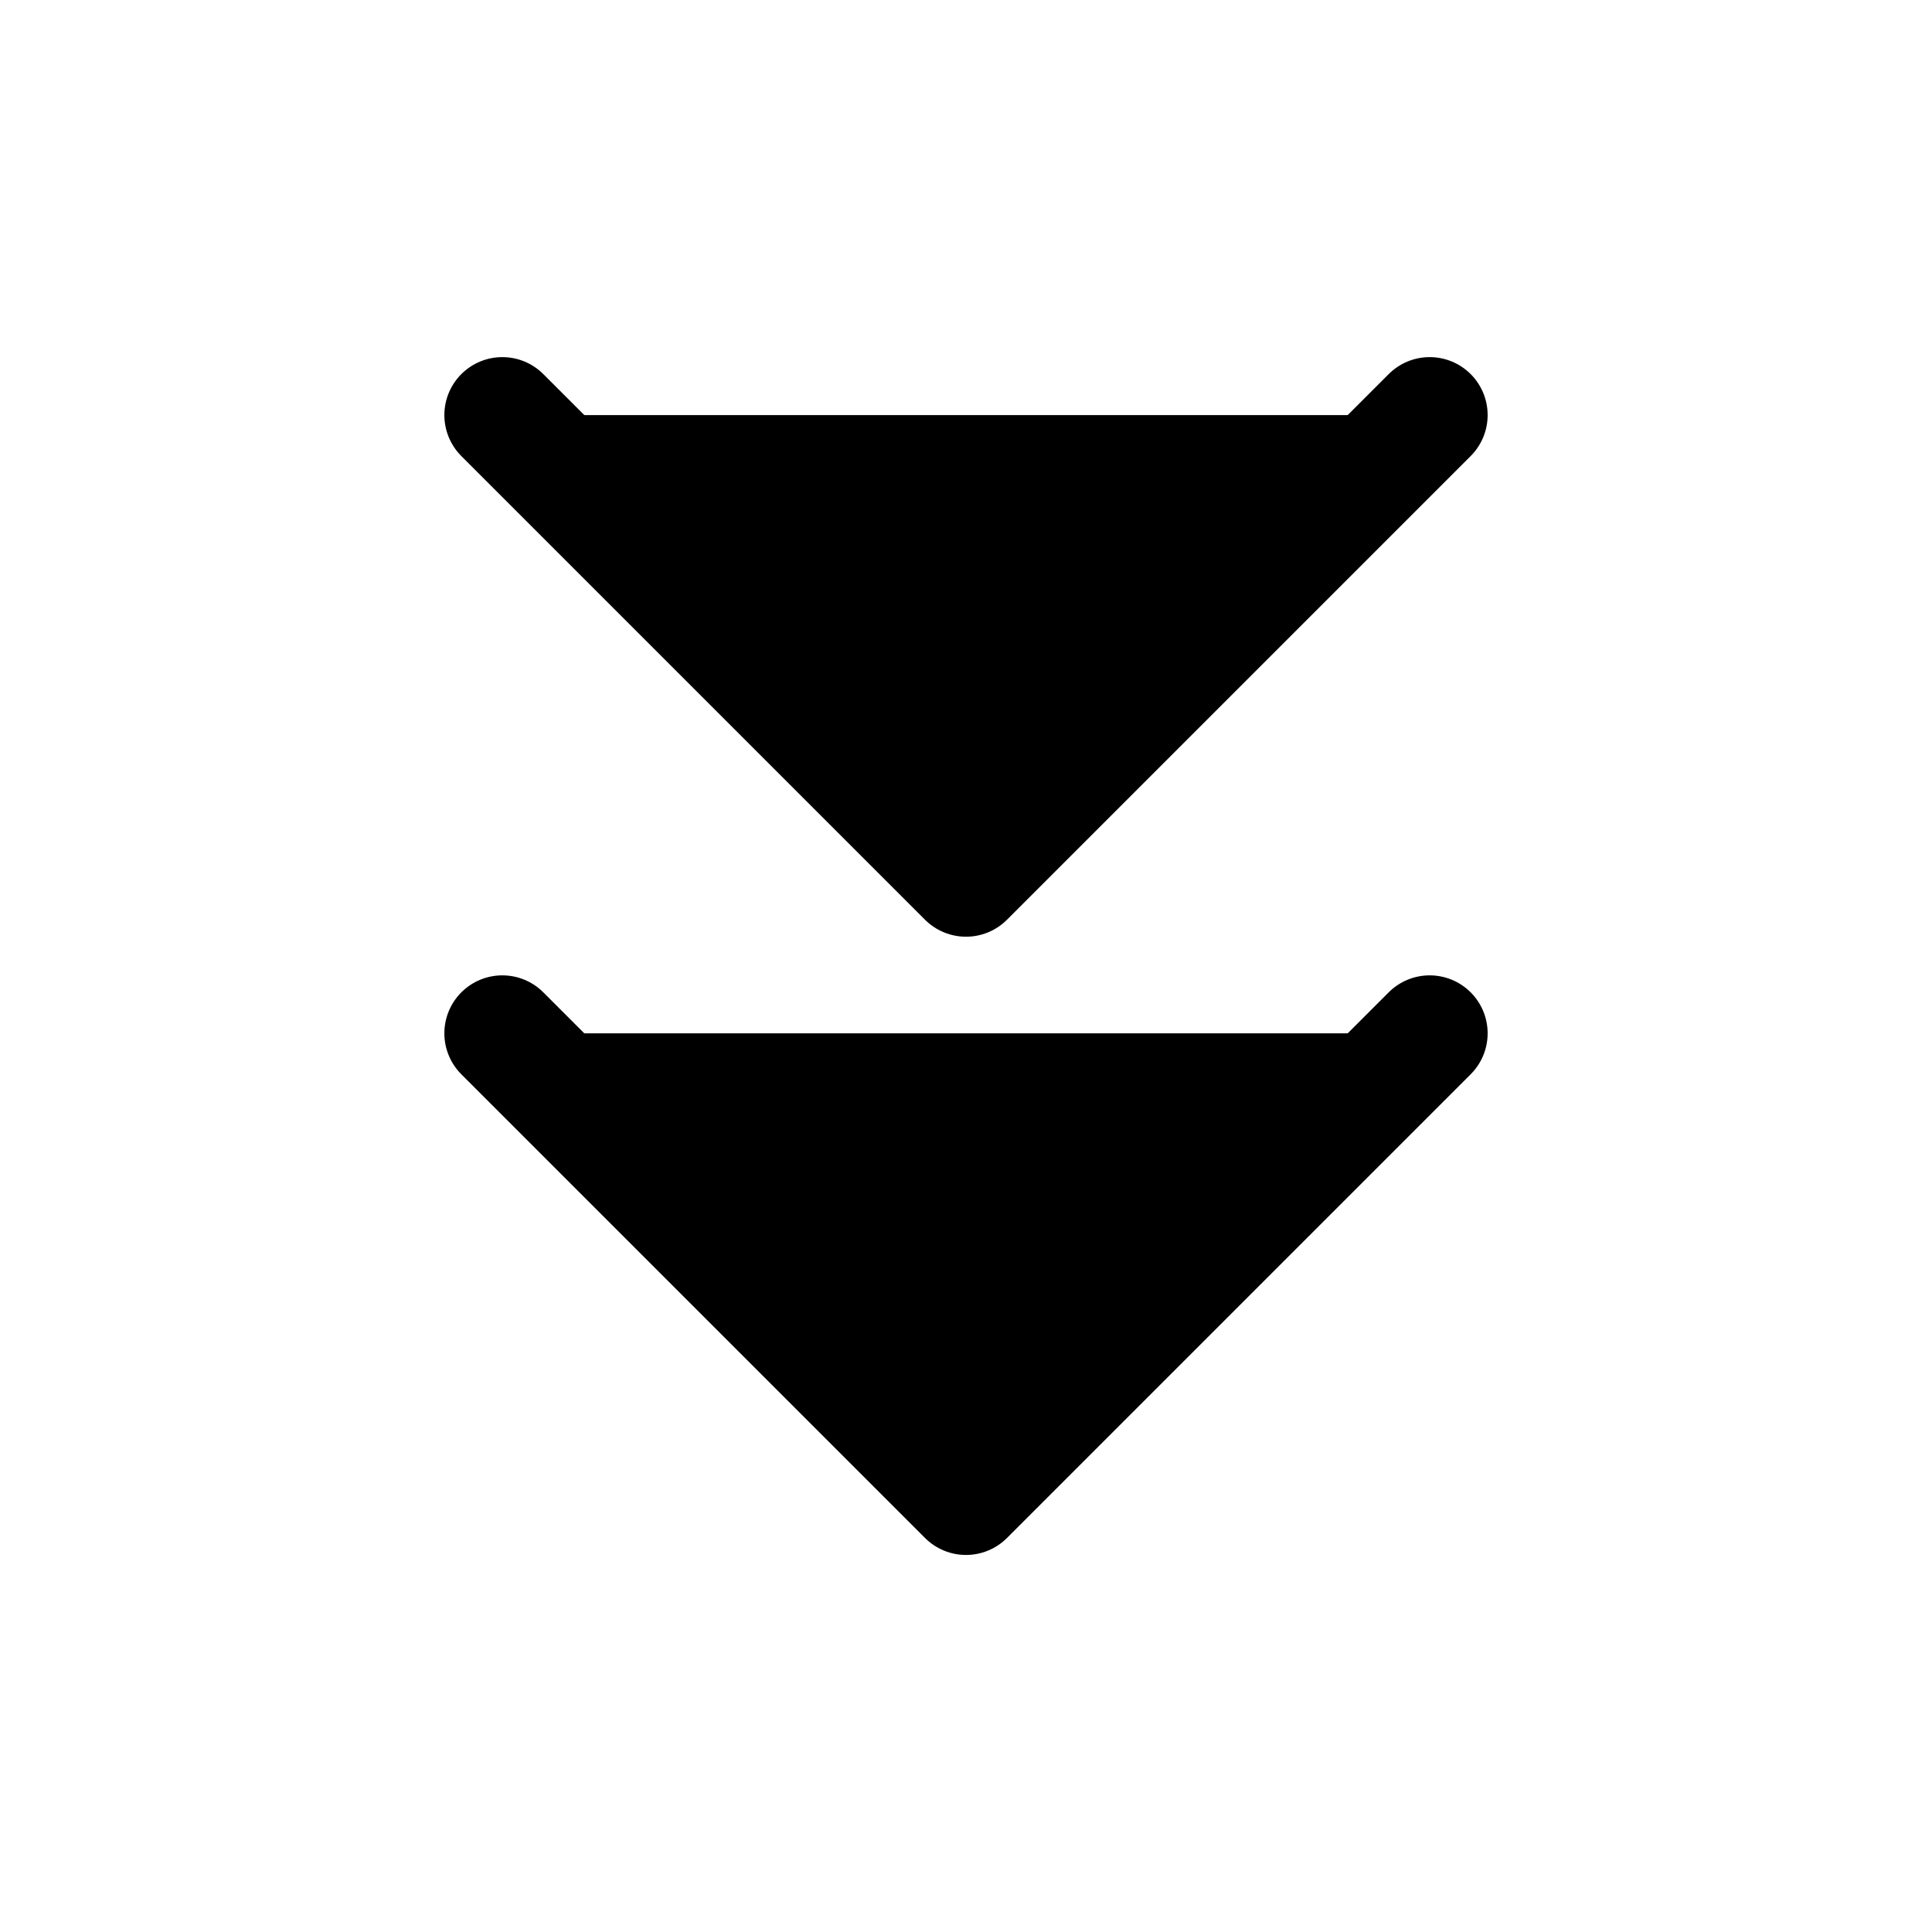
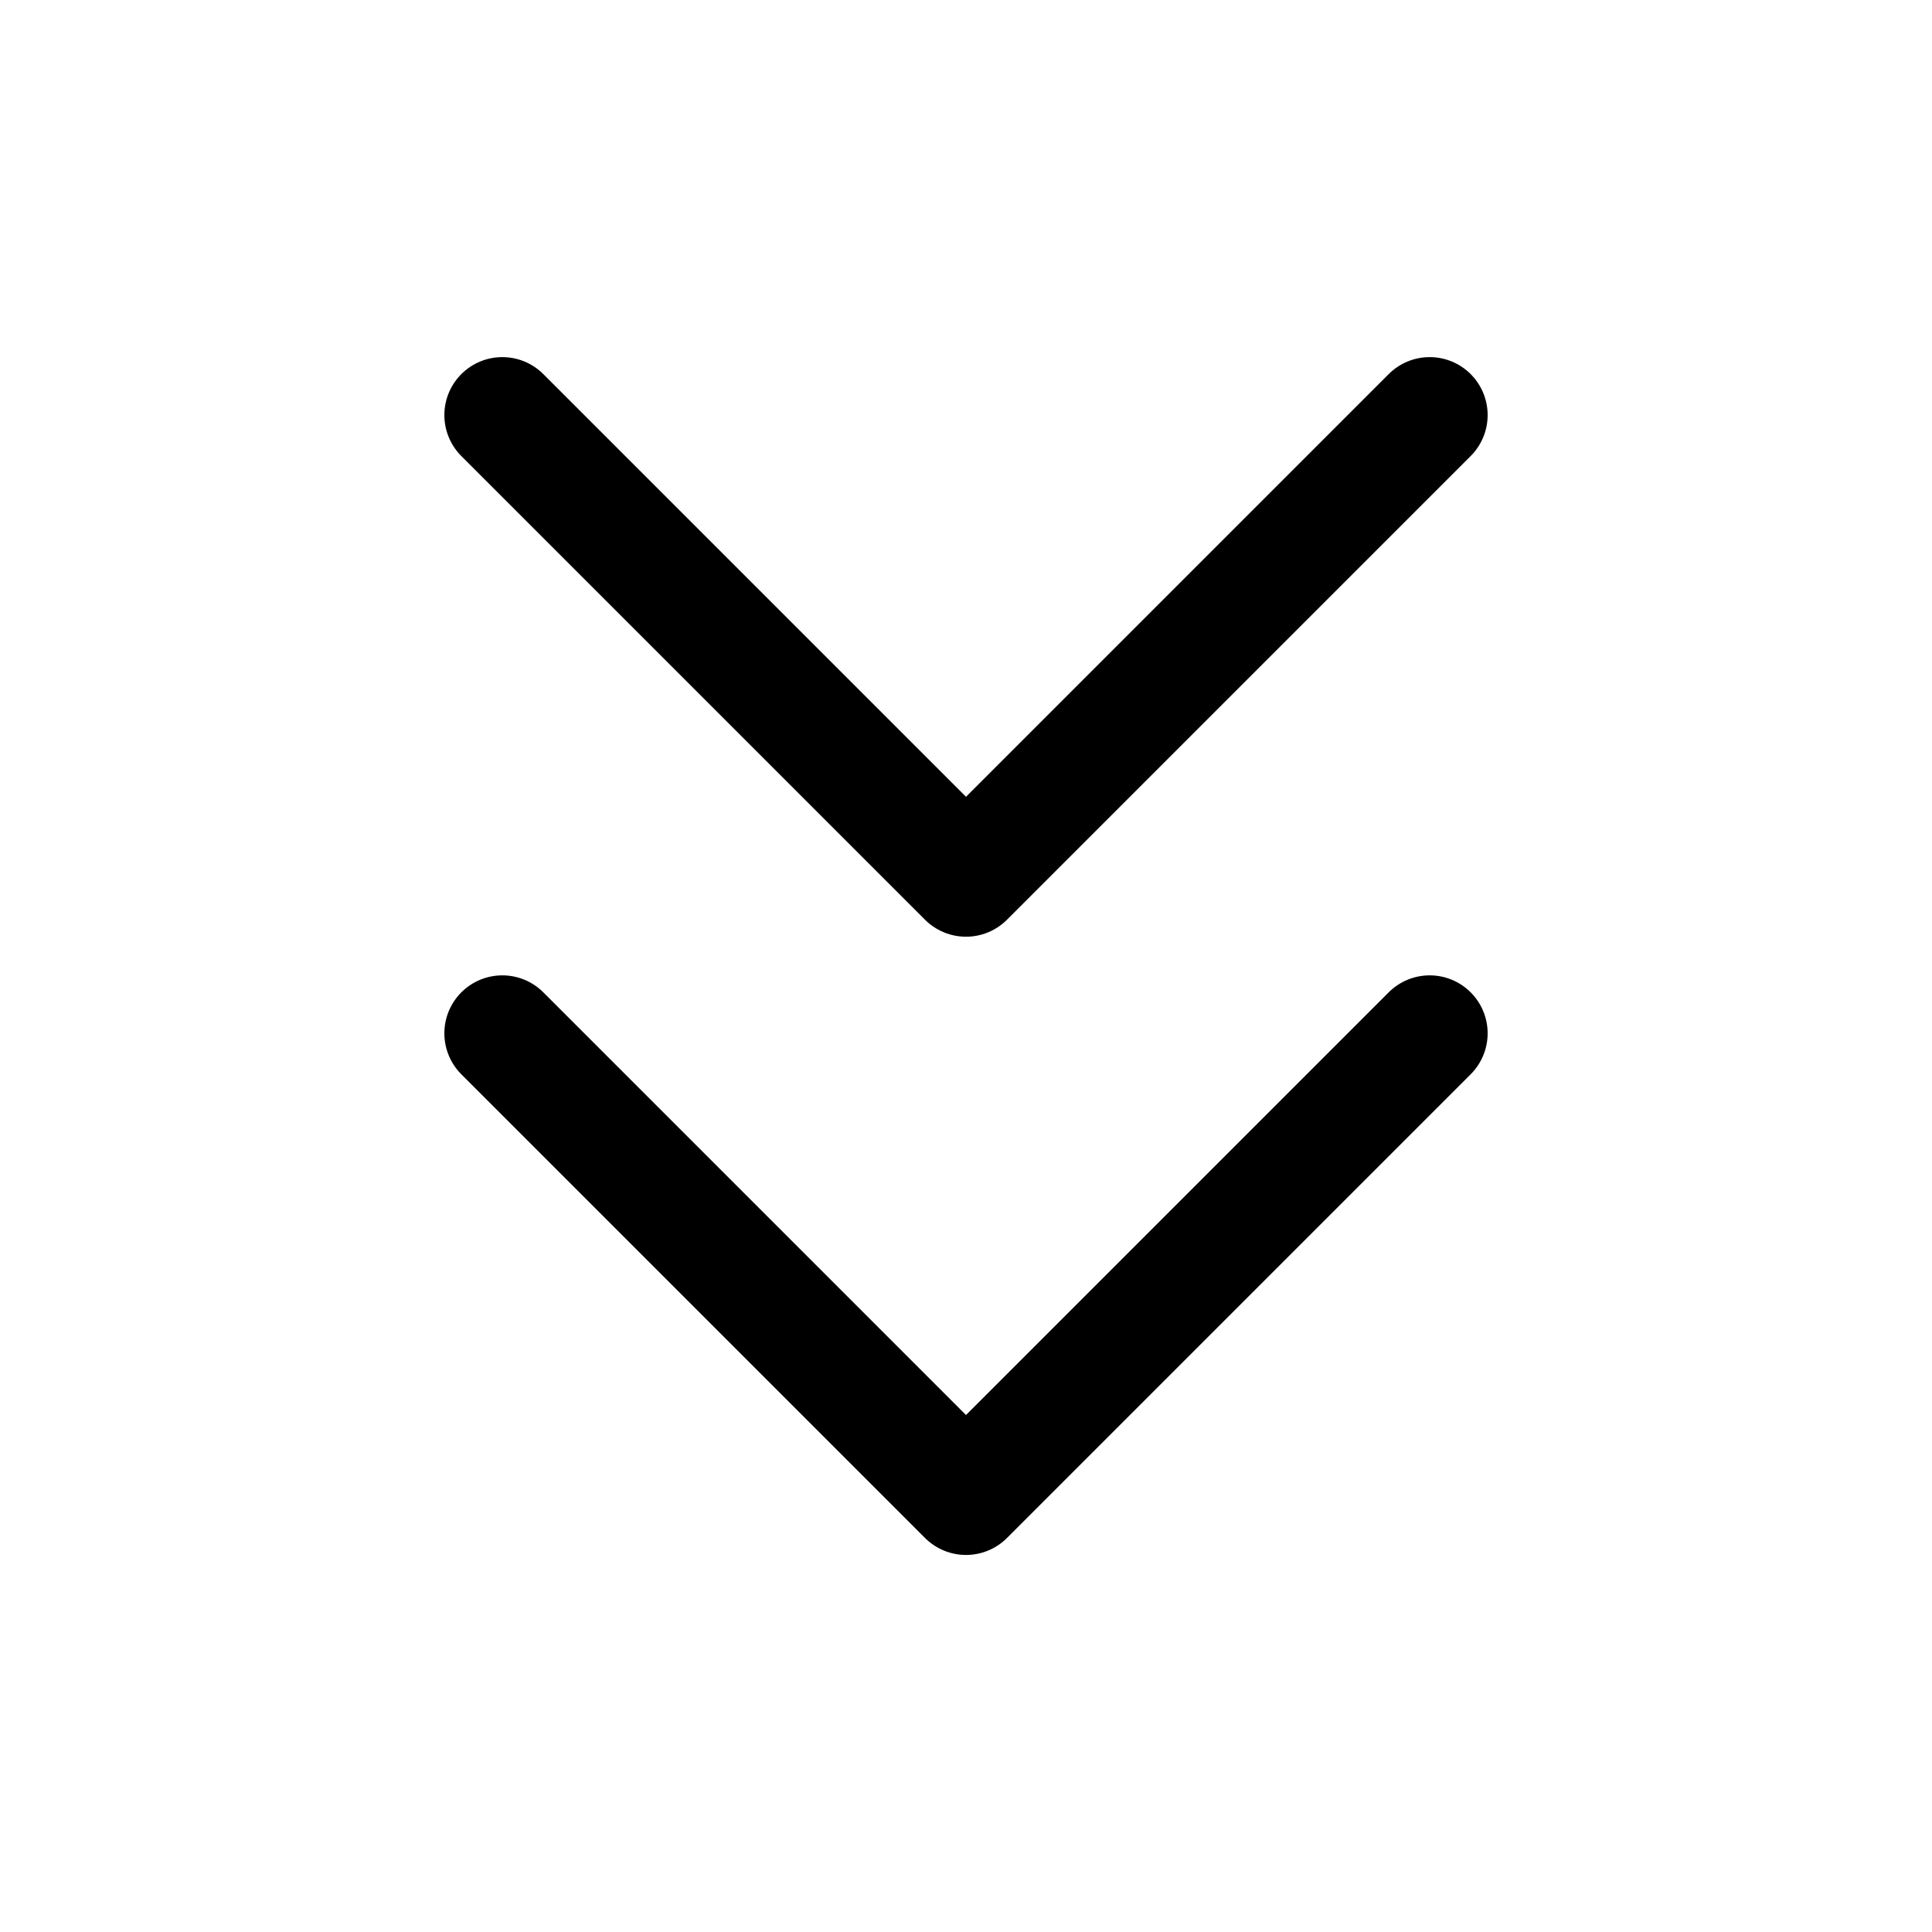
- <svg xmlns="http://www.w3.org/2000/svg" width="25" height="25" viewBox="0 0 25 25" stroke="black" stroke-width="1.5">
+ <svg xmlns="http://www.w3.org/2000/svg" width="25" height="25" viewBox="0 0 25 25" stroke="black" fill="none" stroke-width="1.5">
  <path d="M6.5 13.371L12.5 19.371L18.5 13.371M6.5 5.371L12.5 11.371L18.5 5.371" stroke-linecap="round" stroke-linejoin="round" />
</svg>
